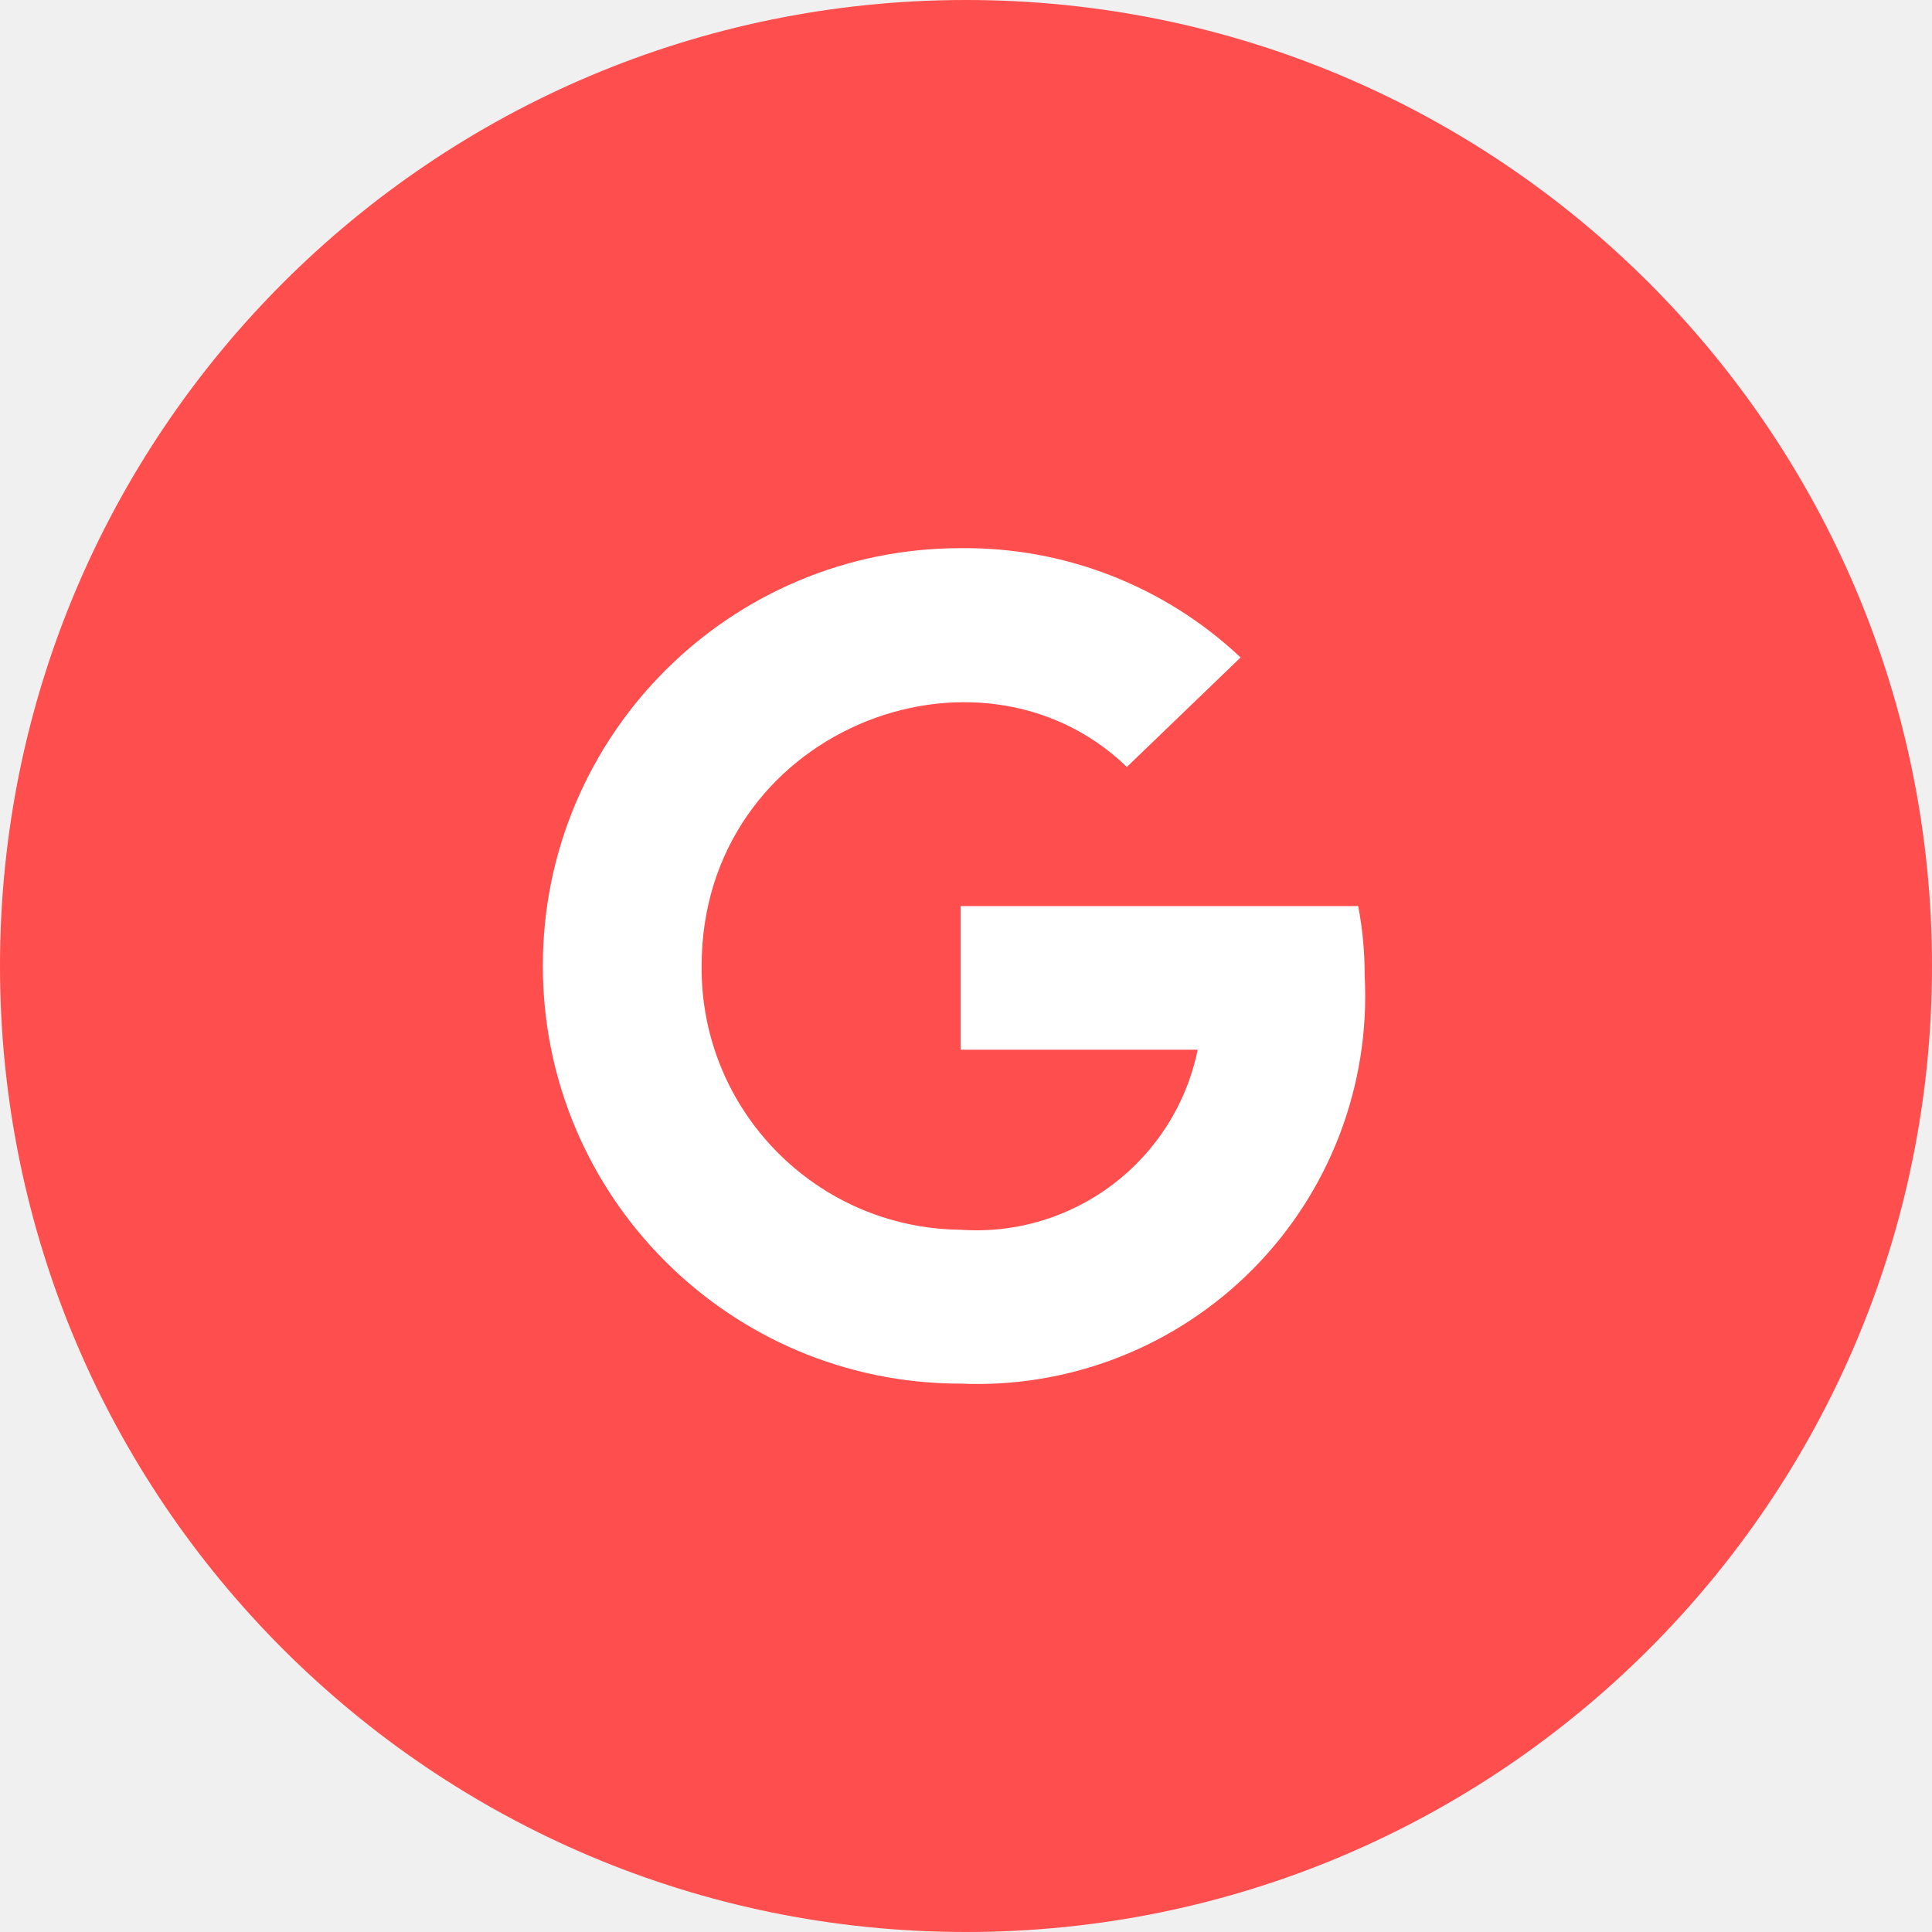
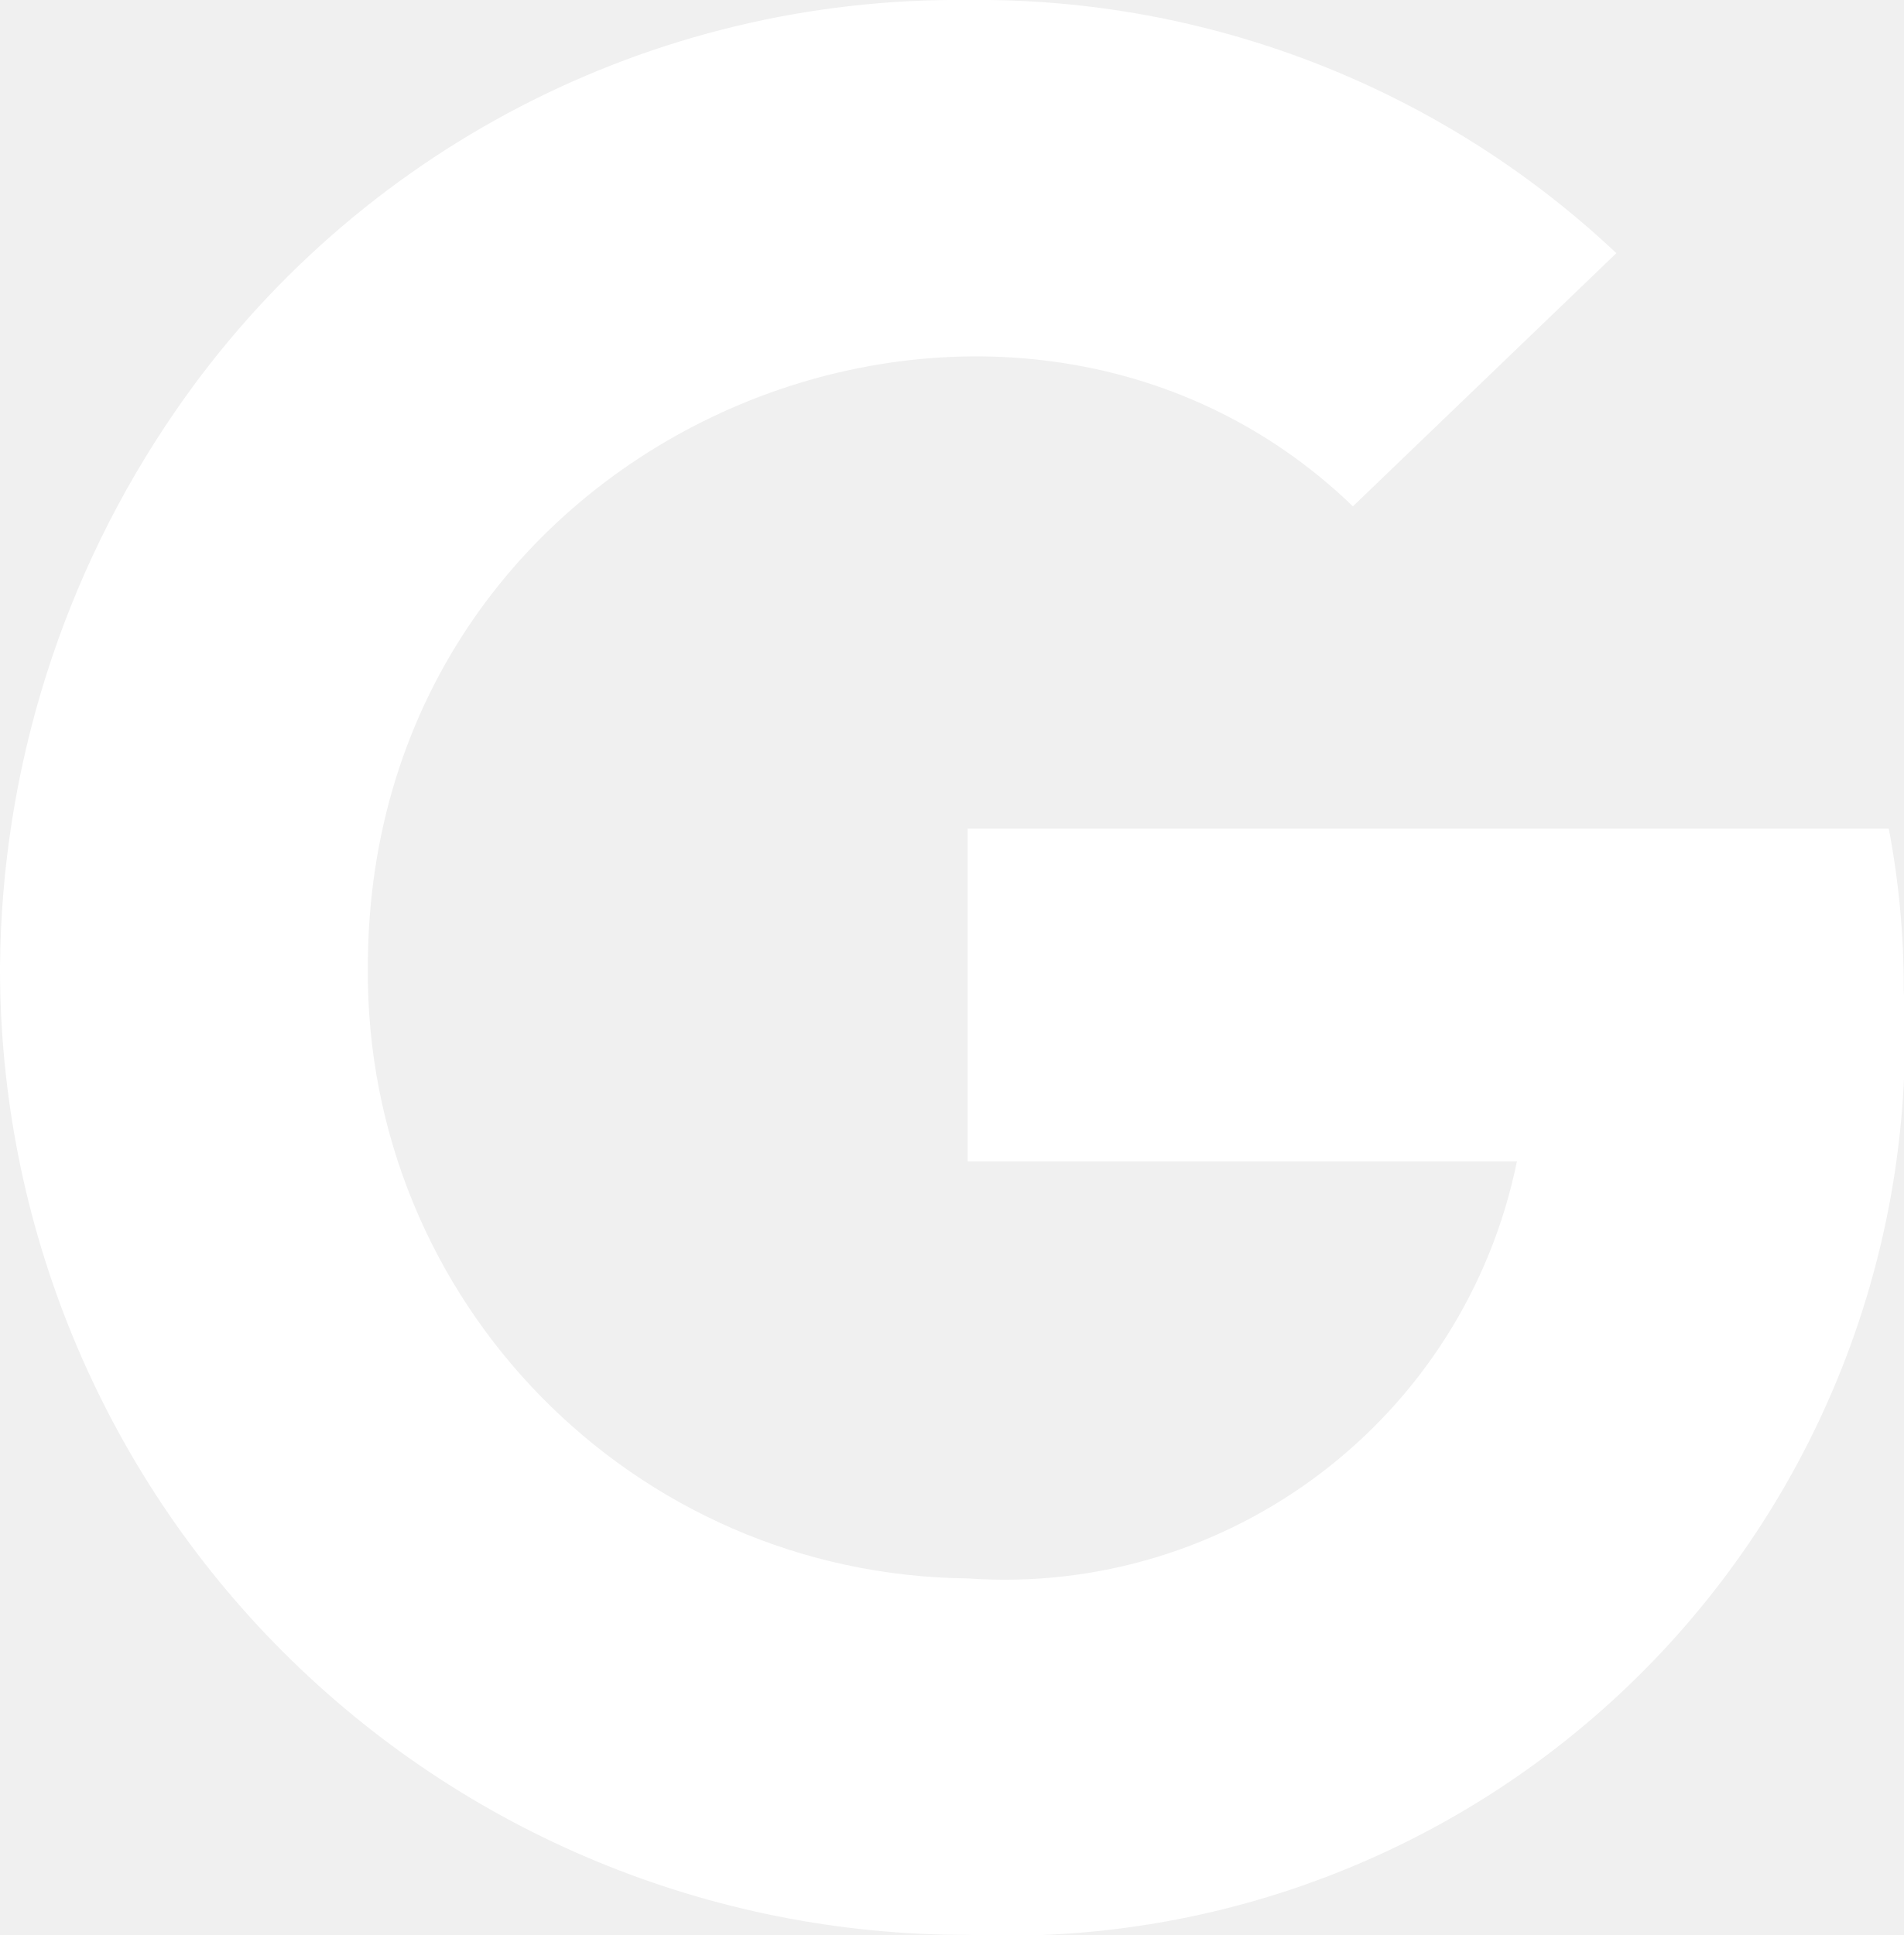
- <svg xmlns="http://www.w3.org/2000/svg" id="Component_7_1" data-name="Component 7 – 1" width="37" height="37" viewBox="0 0 37 37">
-   <circle id="Ellipse_3" data-name="Ellipse 3" cx="18.5" cy="18.5" r="18.5" fill="#fe4e4e" />
-   <path id="Icon_awesome-google" data-name="Icon awesome-google" d="M15.739,8.748A7.428,7.428,0,0,1,8,16.559a8,8,0,0,1,0-16,7.692,7.692,0,0,1,5.363,2.093L11.185,4.749C8.337,2,3.041,4.065,3.041,8.561A5.01,5.01,0,0,0,8,13.612a4.325,4.325,0,0,0,4.541-3.448H8V7.413h7.615A7.012,7.012,0,0,1,15.739,8.748Z" transform="translate(10.396 9.939)" fill="#fff" />
+ <svg xmlns="http://www.w3.org/2000/svg" height="15.997" viewBox="0 0 15.739 15.997" width="15.739">
+   <path d="m15.739 8.748a7.428 7.428 0 0 1 -7.739 7.811 7.989 7.989 0 0 1 -8-8 8.208 8.208 0 0 1 1.454-4.603 7.849 7.849 0 0 1 6.546-3.393 7.692 7.692 0 0 1 5.363 2.093l-2.178 2.093c-2.848-2.749-8.144-.684-8.144 3.812a5.01 5.01 0 0 0 4.959 5.051 4.325 4.325 0 0 0 4.541-3.448h-4.541v-2.751h7.615a7.012 7.012 0 0 1 .124 1.335z" fill="#fff" transform="translate(0 -.563)" />
</svg>
